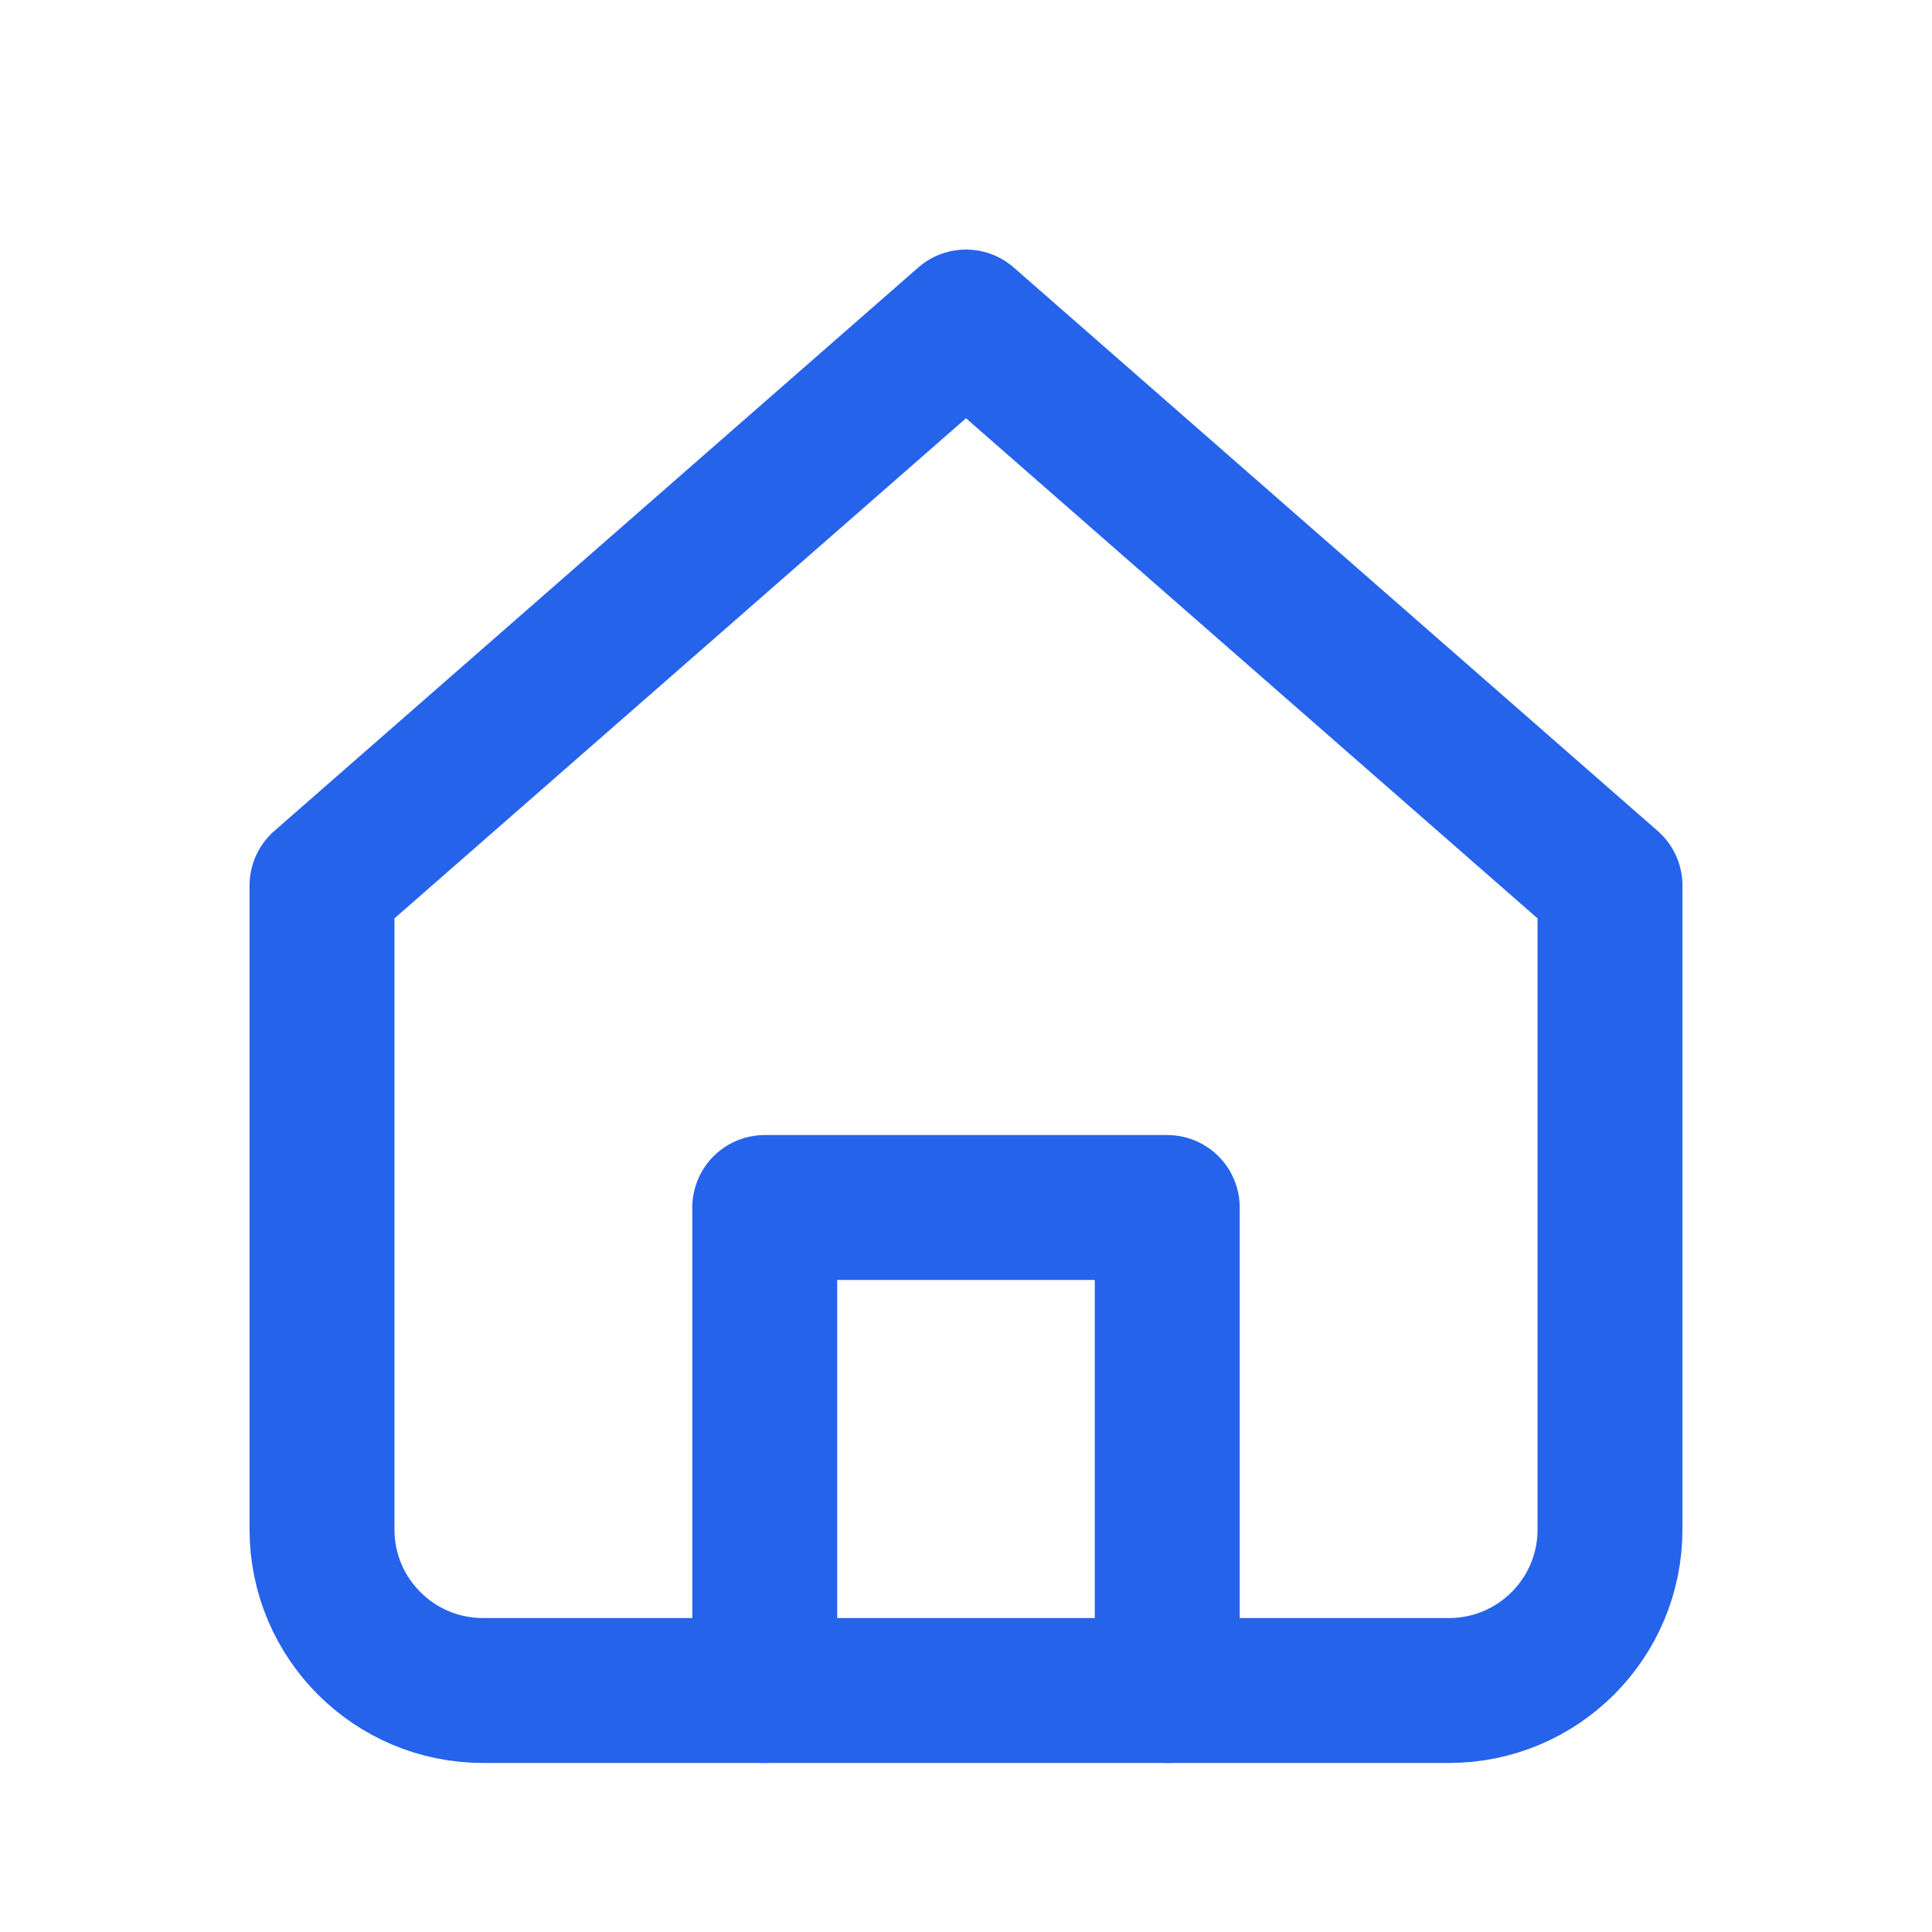
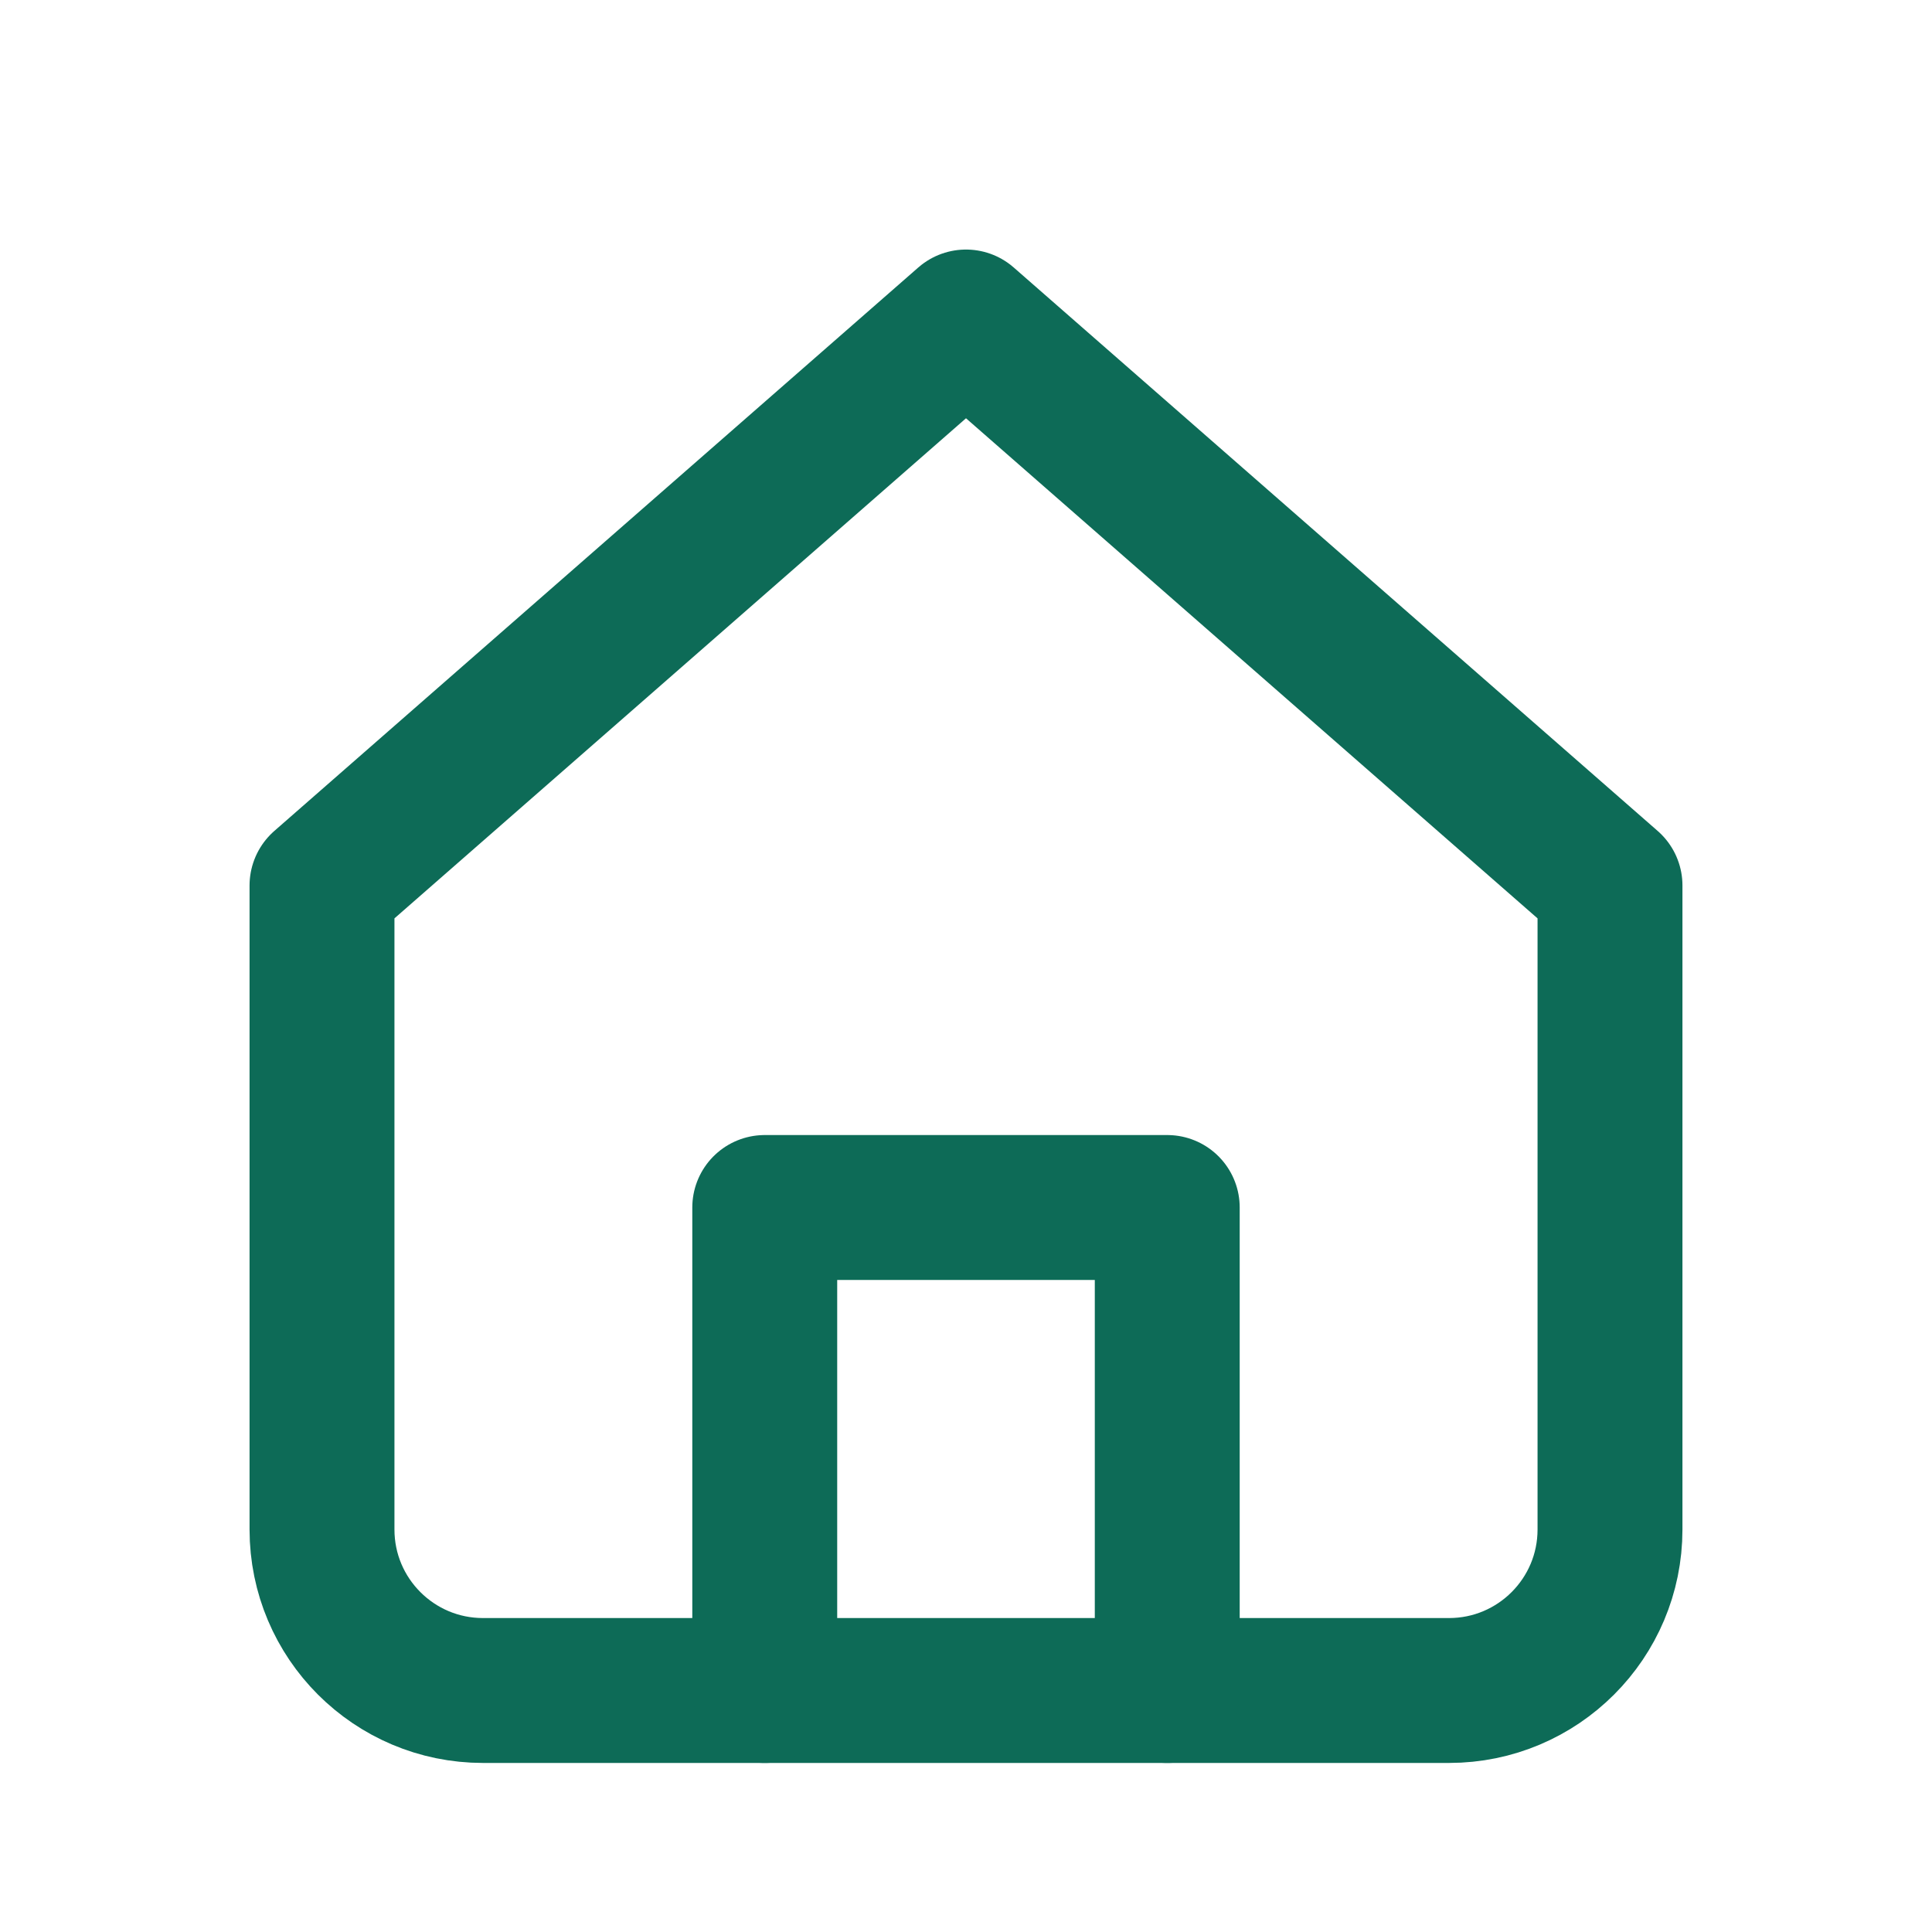
- <svg xmlns="http://www.w3.org/2000/svg" viewBox="0 0 24 24" fill="none" stroke="#2563eb" stroke-width="1.8" stroke-linecap="round" stroke-linejoin="round">
+ <svg xmlns="http://www.w3.org/2000/svg" viewBox="0 0 24 24" fill="none" stroke="#0d6b57" stroke-width="1.8" stroke-linecap="round" stroke-linejoin="round">
  <path d="m4 11 8-7 8 7v8a2 2 0 0 1-2 2h-12a2 2 0 0 1-2-2v-8Z" />
  <path d="M9.5 21v-6h5v6" />
</svg>
